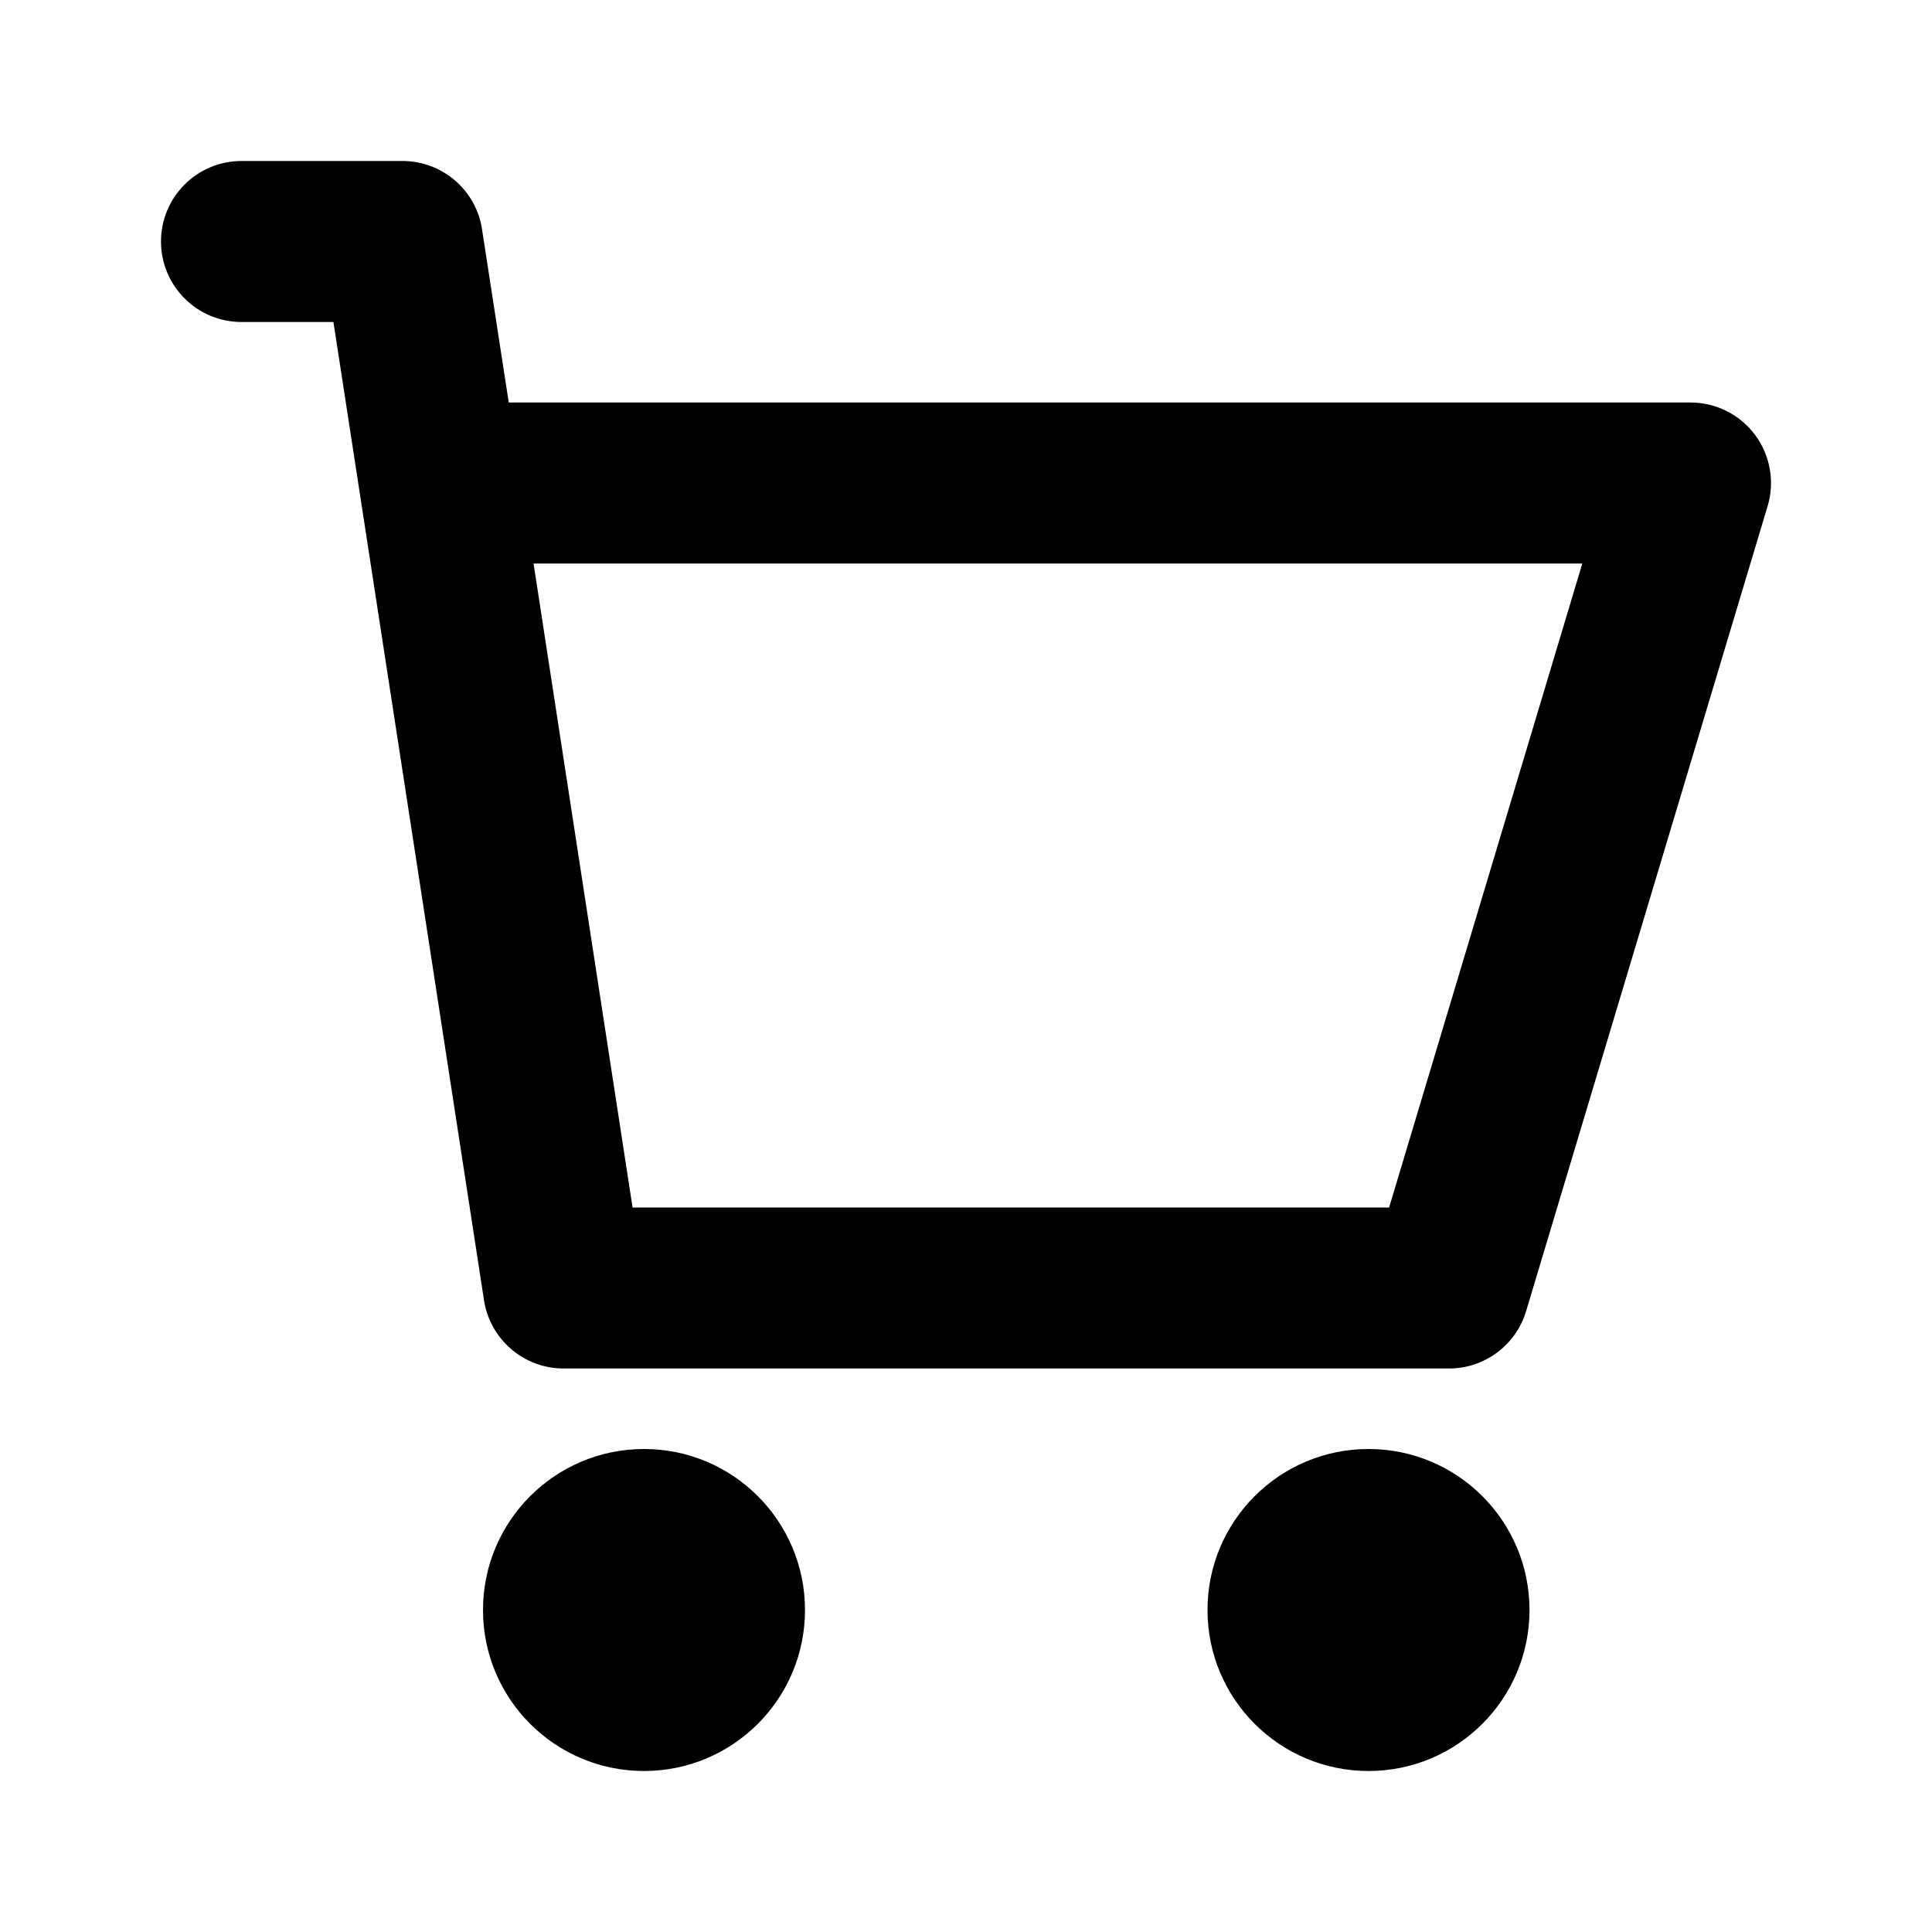
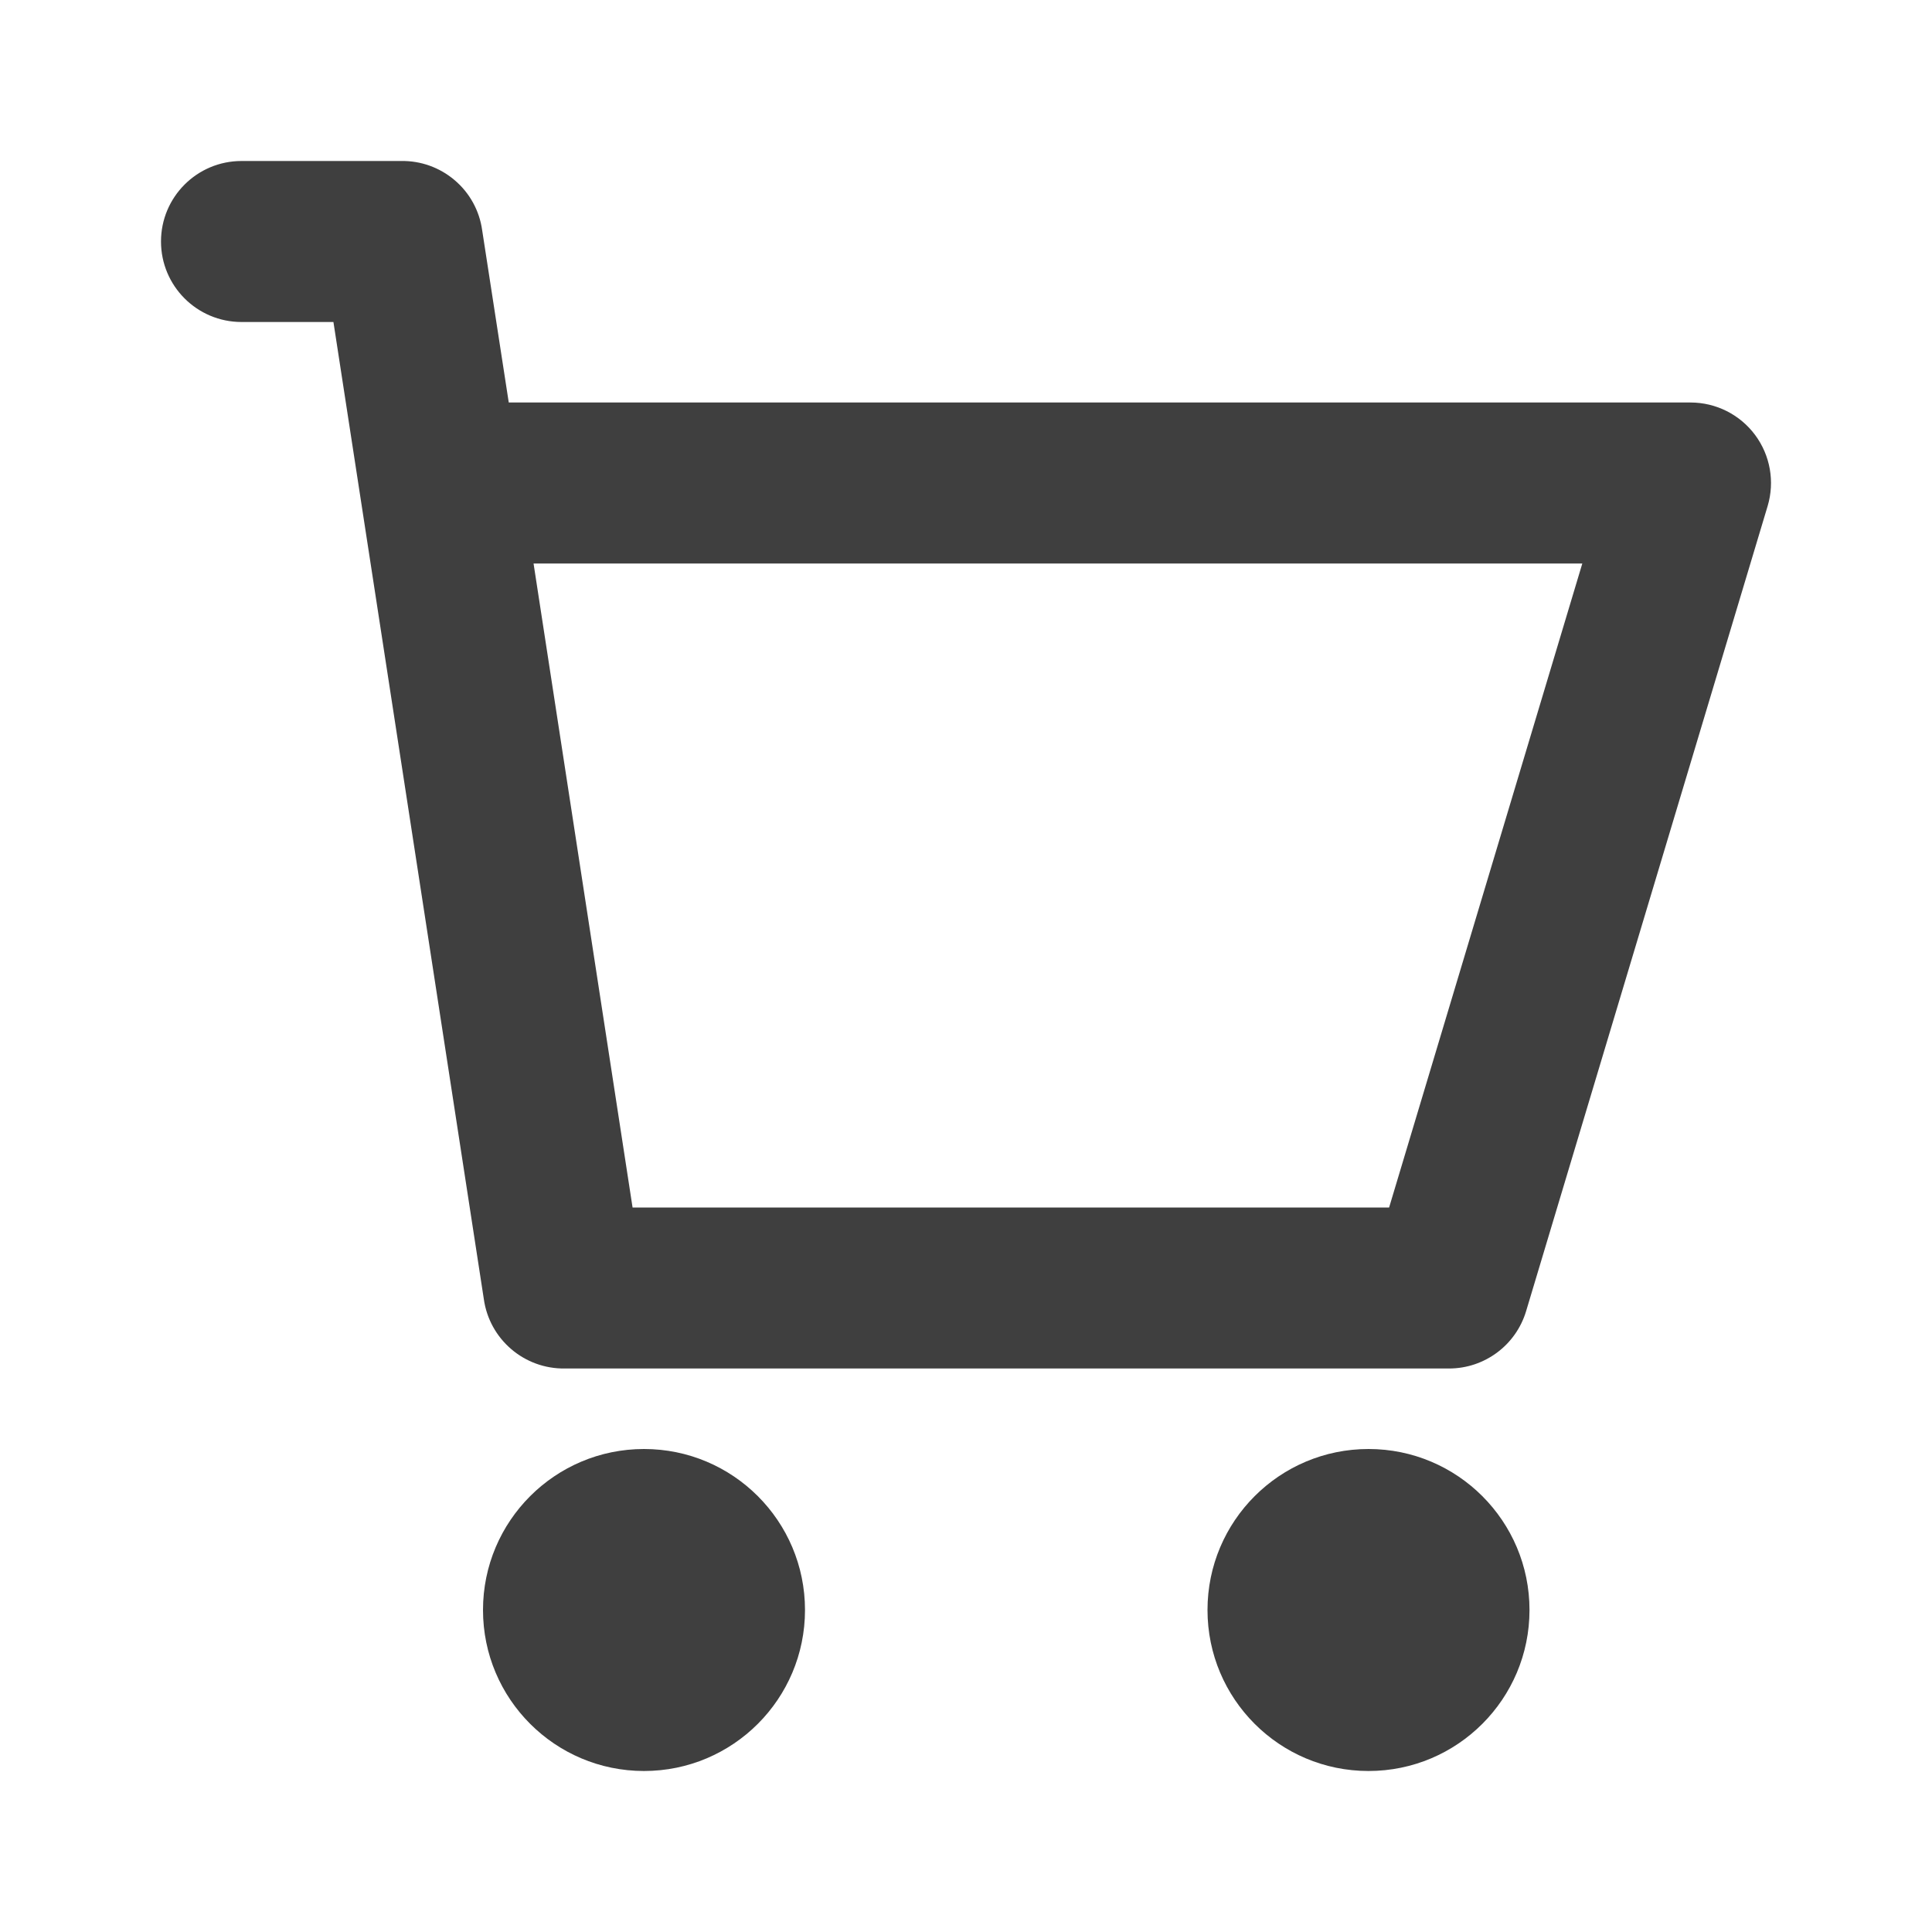
<svg xmlns="http://www.w3.org/2000/svg" width="1em" height="1em" viewBox="0 0 24 24">
-   <path fill="currentColor" d="M4.142 4L6.01 16.136A1.002 1.002 0 0 0 7.016 17H18a1 1 0 0 0 .958-.713l3-10A1 1 0 0 0 21 5H6.32l-.33-2.138a.993.993 0 0 0-.346-.627a.997.997 0 0 0-.66-.235H3a1 1 0 1 0 0 2h1.142zm3.716 11l-1.23-8h13.028l-2.4 8H7.858zM10 20a2 2 0 1 1-4 0a2 2 0 0 1 4 0zm9 0a2 2 0 1 1-4 0a2 2 0 0 1 4 0z" />
+   <path fill="#3F3F3F" d="M4.142 4L6.01 16.136A1.002 1.002 0 0 0 7.016 17H18a1 1 0 0 0 .958-.713l3-10A1 1 0 0 0 21 5H6.32l-.33-2.138a.993.993 0 0 0-.346-.627a.997.997 0 0 0-.66-.235H3a1 1 0 1 0 0 2h1.142zm3.716 11l-1.23-8h13.028l-2.4 8H7.858zM10 20a2 2 0 1 1-4 0a2 2 0 0 1 4 0zm9 0a2 2 0 1 1-4 0a2 2 0 0 1 4 0z" />
</svg>
